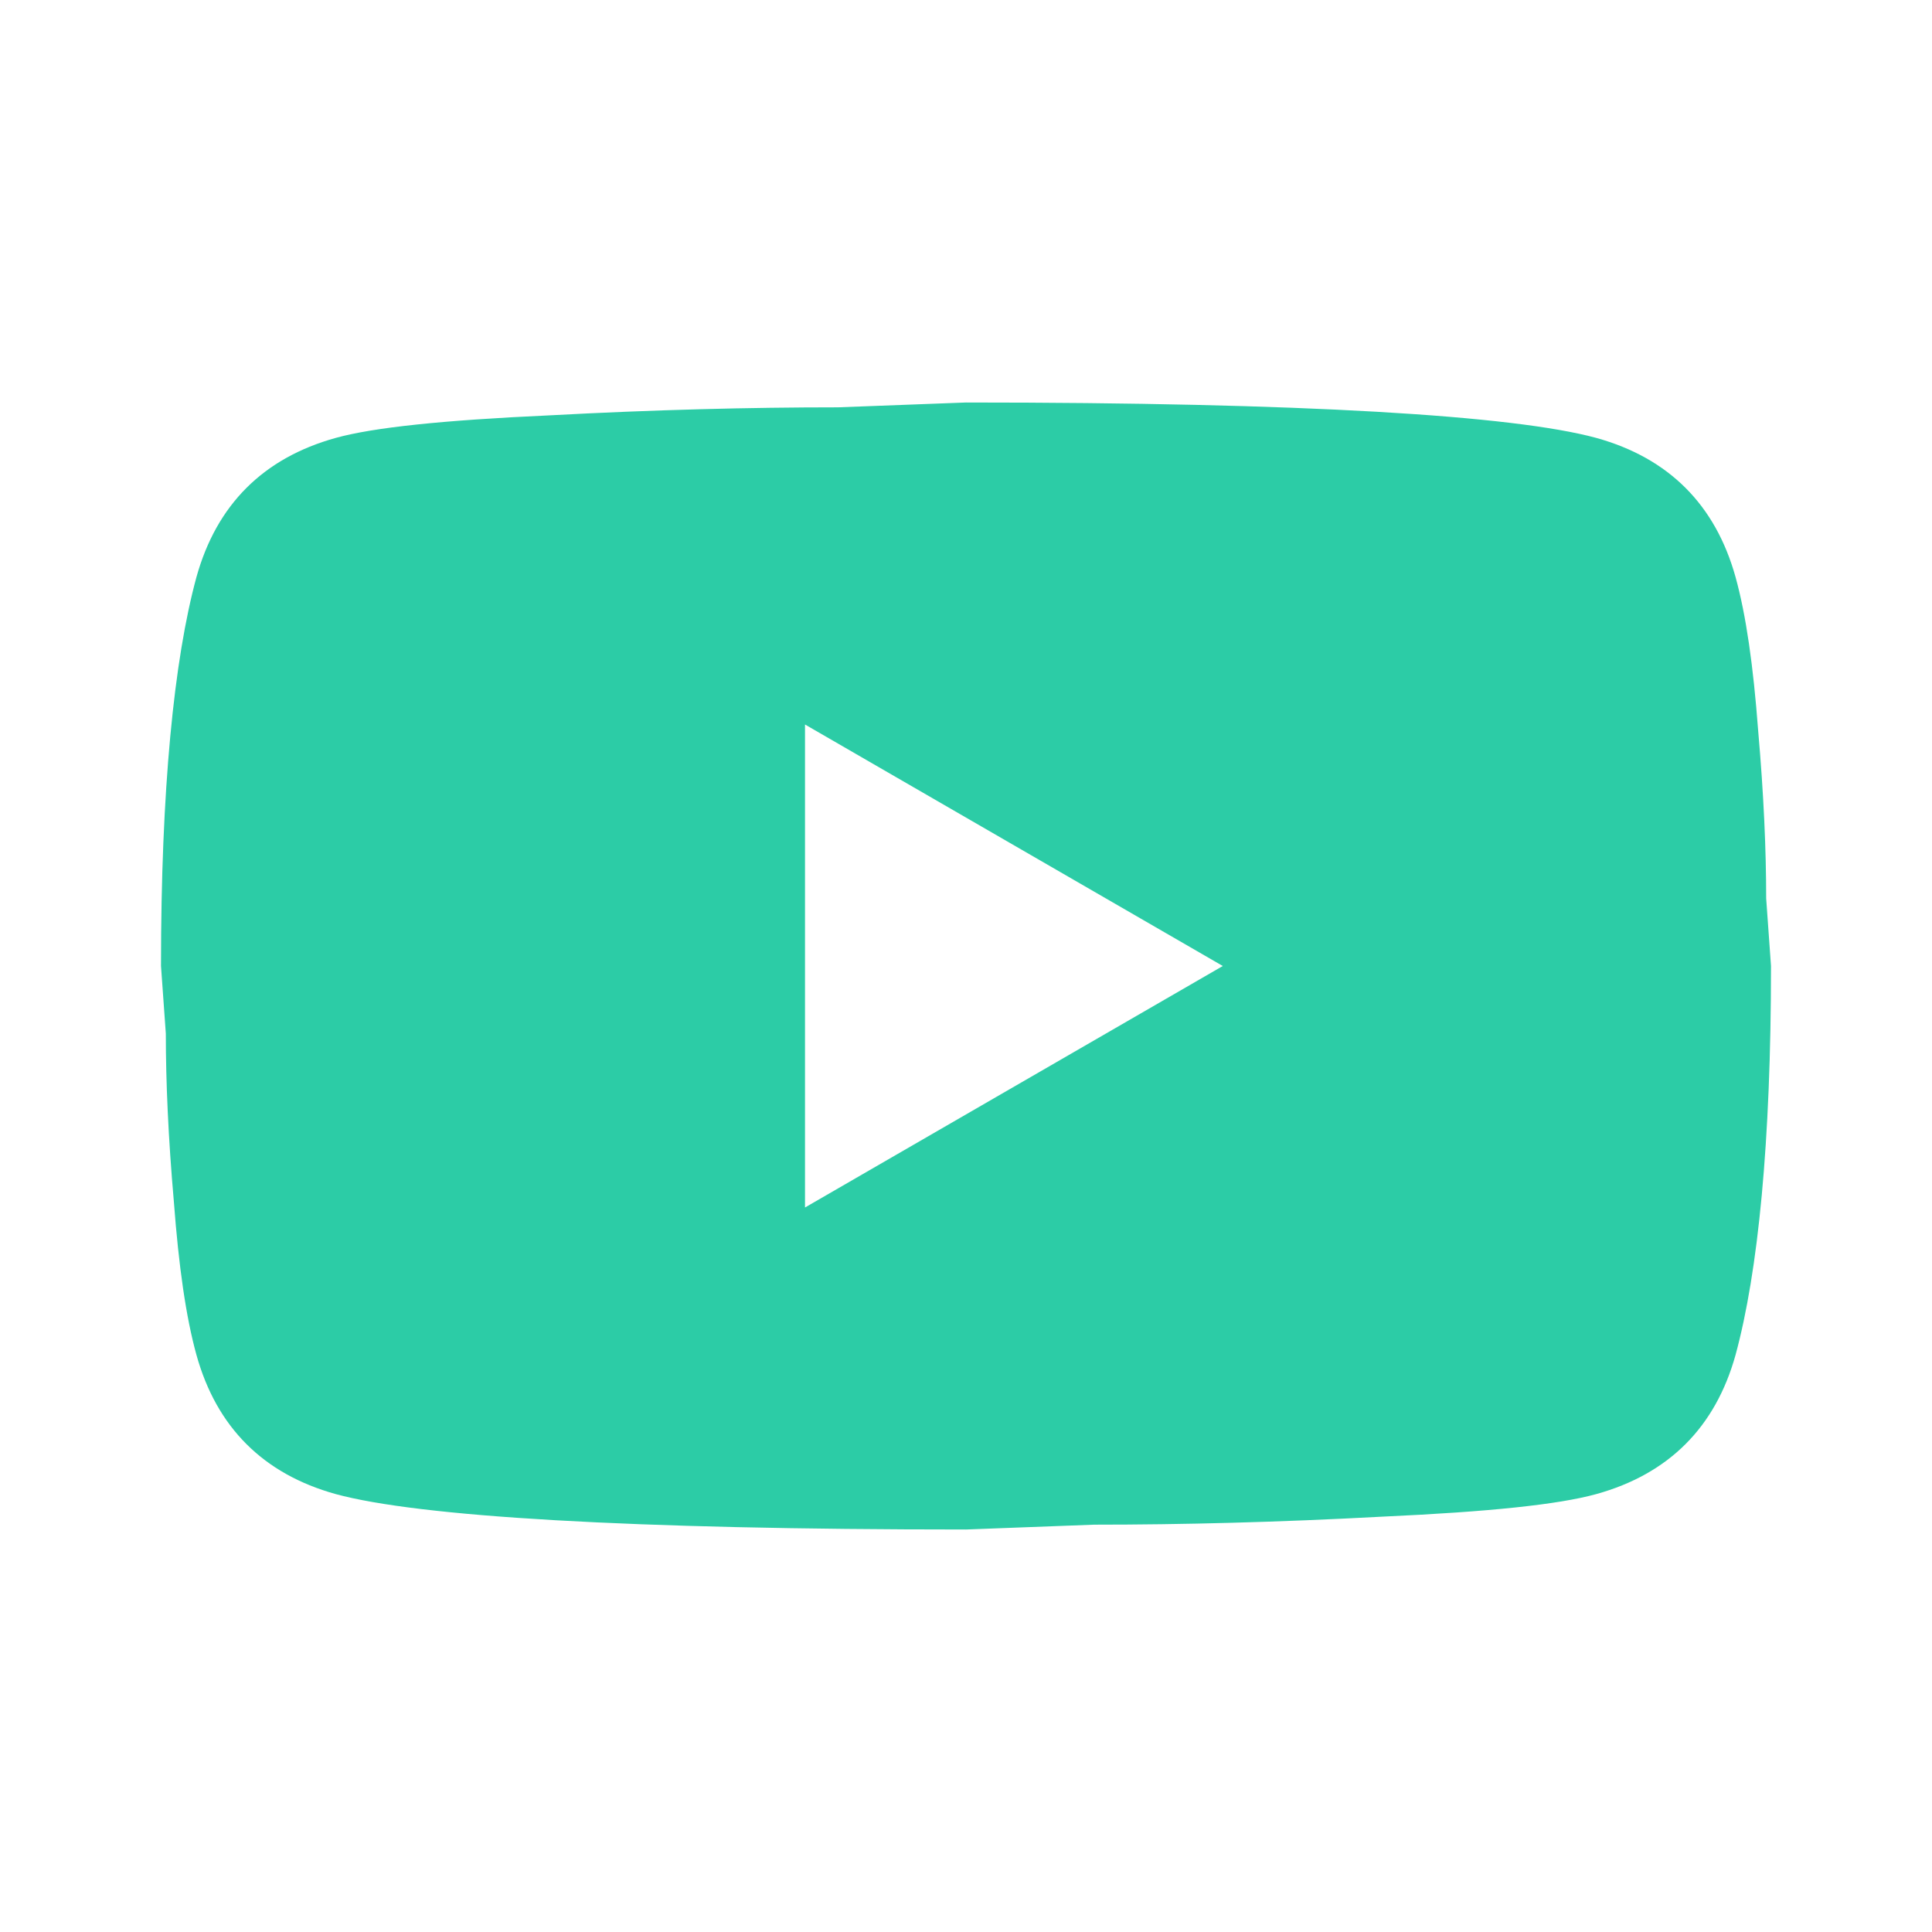
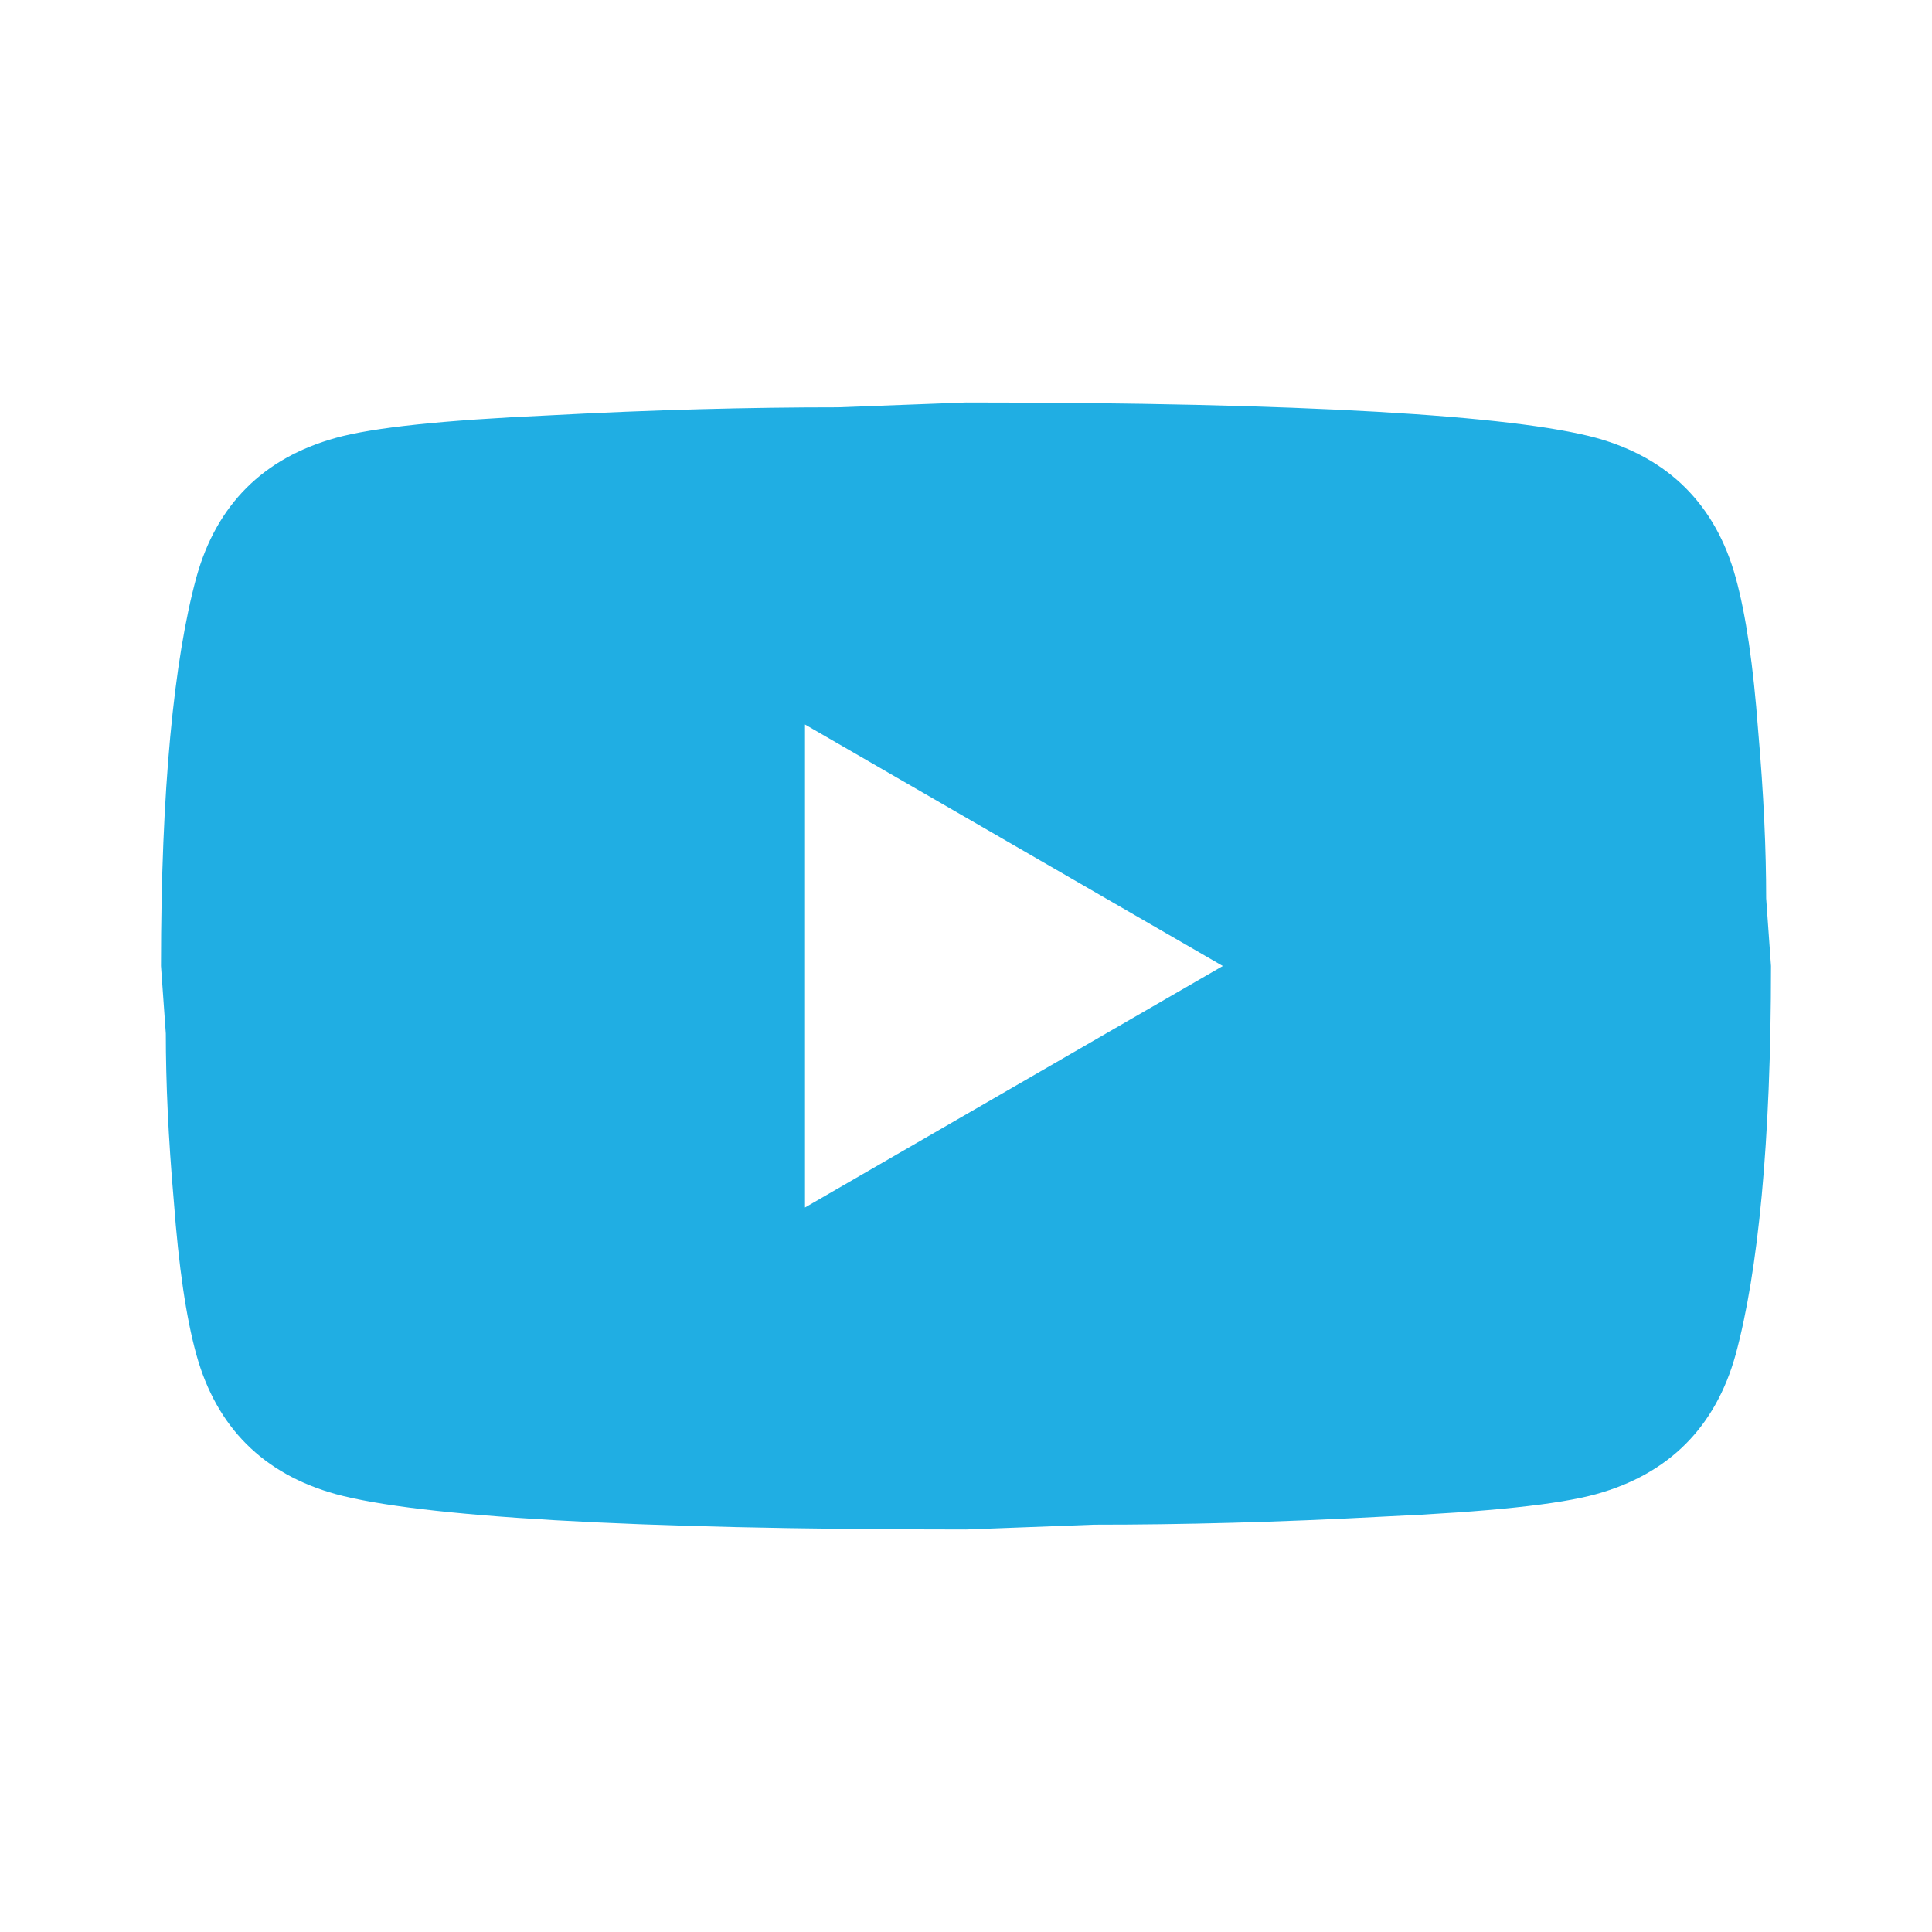
<svg xmlns="http://www.w3.org/2000/svg" width="24" height="24" viewBox="0 0 24 24" fill="none">
-   <path d="M10 15L15.19 12L10 9V15ZM21.56 7.17C21.69 7.64 21.78 8.27 21.84 9.07C21.91 9.87 21.94 10.56 21.94 11.16L22 12C22 14.19 21.84 15.8 21.56 16.83C21.31 17.73 20.73 18.31 19.83 18.56C19.36 18.69 18.5 18.78 17.18 18.84C15.88 18.91 14.69 18.94 13.59 18.94L12 19C7.81 19 5.2 18.84 4.17 18.56C3.27 18.31 2.69 17.73 2.44 16.83C2.31 16.36 2.22 15.73 2.16 14.93C2.09 14.13 2.06 13.44 2.06 12.84L2 12C2 9.81 2.16 8.2 2.44 7.17C2.69 6.27 3.27 5.69 4.17 5.44C4.64 5.31 5.5 5.22 6.82 5.16C8.12 5.09 9.31 5.06 10.41 5.06L12 5C16.19 5 18.8 5.16 19.83 5.44C20.73 5.69 21.31 6.27 21.56 7.17Z" fill="#2CCCA6" />
+   <path d="M10 15L15.19 12L10 9V15ZM21.56 7.17C21.69 7.64 21.78 8.27 21.84 9.07C21.91 9.87 21.94 10.56 21.94 11.16L22 12C22 14.19 21.84 15.8 21.56 16.83C21.31 17.73 20.73 18.31 19.83 18.56C19.36 18.69 18.5 18.78 17.18 18.84C15.88 18.91 14.69 18.94 13.59 18.94L12 19C7.81 19 5.2 18.84 4.17 18.56C3.27 18.31 2.69 17.73 2.44 16.83C2.31 16.36 2.22 15.73 2.16 14.93C2.09 14.13 2.06 13.44 2.06 12.84L2 12C2 9.81 2.16 8.2 2.44 7.17C2.69 6.27 3.27 5.69 4.17 5.44C4.64 5.31 5.5 5.22 6.82 5.16C8.12 5.09 9.31 5.06 10.41 5.06L12 5C16.19 5 18.8 5.16 19.83 5.44C20.73 5.69 21.31 6.27 21.56 7.17Z" fill="#20AEE3" />
</svg>
